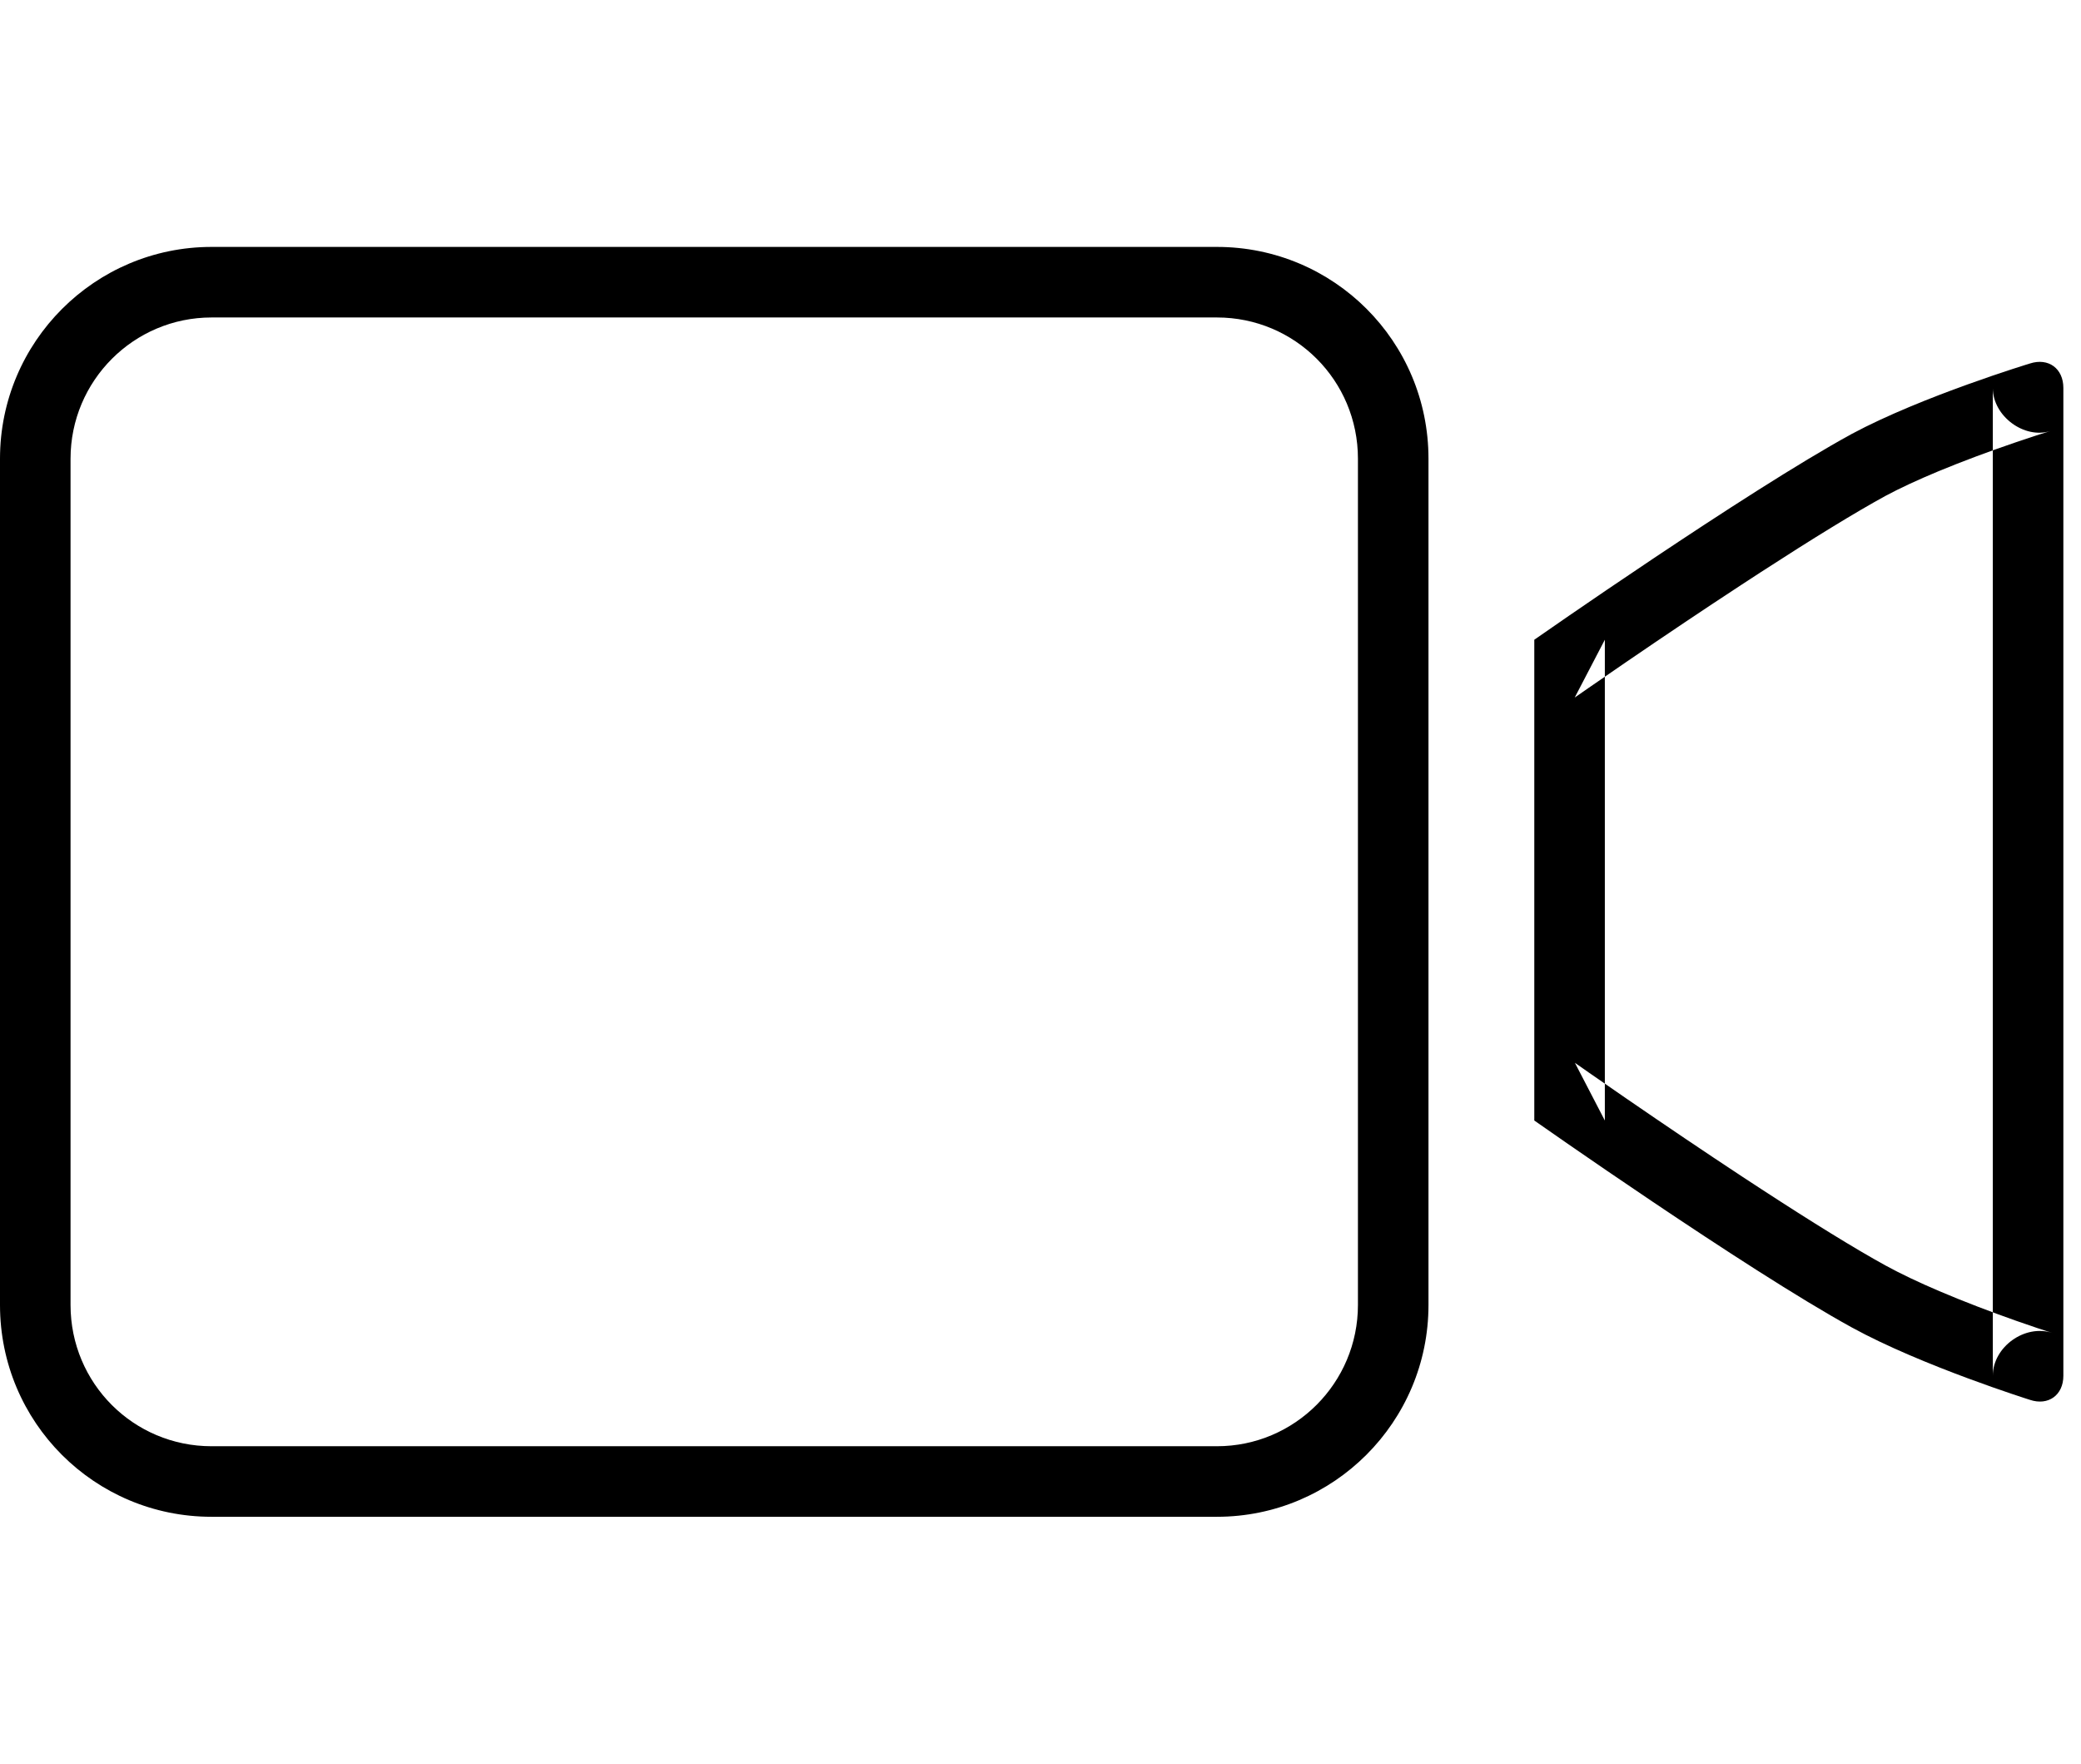
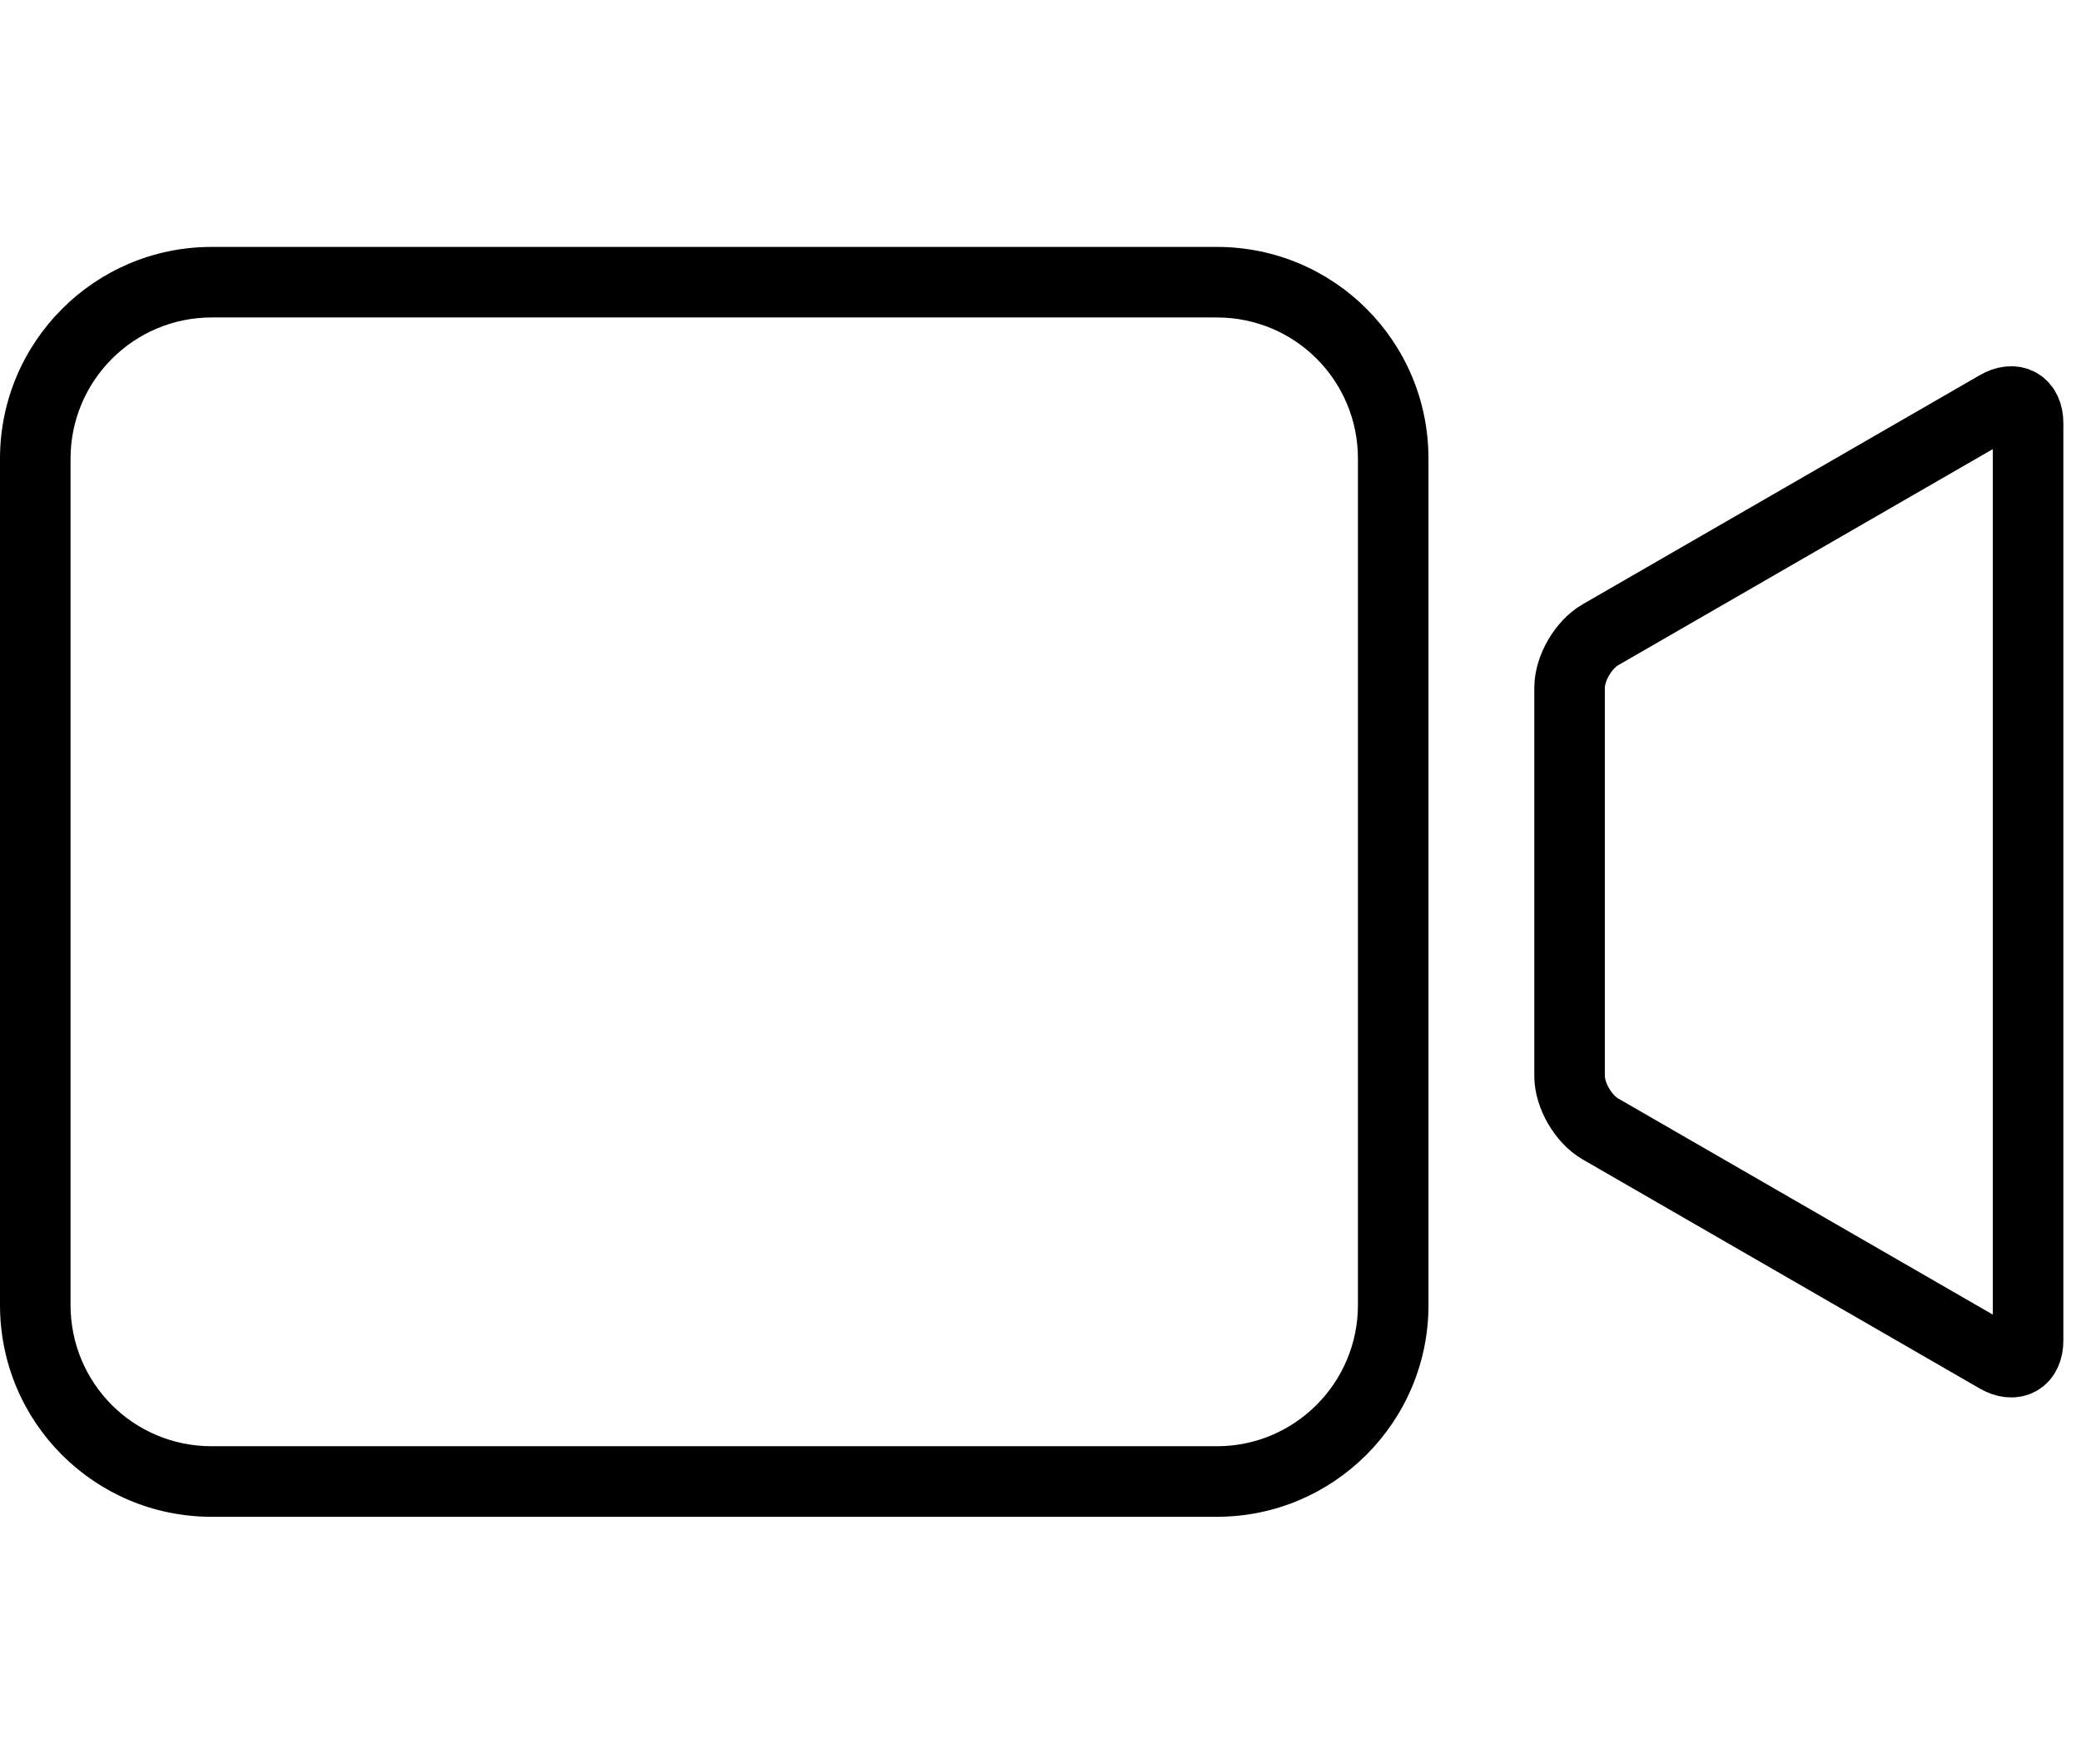
<svg xmlns="http://www.w3.org/2000/svg" width="59px" height="50px" viewBox="0 0 59 50" version="1.1">
  <defs />
  <g id="Page-1" stroke="none" stroke-width="1" fill="none" fill-rule="evenodd">
-     <g id="videocam" transform="translate(0, 7)" fill="#000000">
-       <path d="M2,29.995 C2,32.215 3.786,34 5.998,34 L34.502,34 C36.708,34 38.5,32.206 38.5,29.995 L38.5,6.005 C38.5,3.785 36.714,2 34.502,2 L5.998,2 C3.792,2 2,3.794 2,6.005 L2,29.995 Z M5.998,0 L34.502,0 C37.815,0 40.5,2.676 40.5,6.005 L40.5,29.995 C40.5,33.311 37.811,36 34.502,36 L5.998,36 C2.685,36 0,33.324 0,29.995 L0,6.005 C0,2.689 2.689,0 5.998,0 Z" id="Rectangle-56" />
-       <path d="M45.5,11.136 L45.5,24.766 L44.651,23.13 C44.721,23.18 44.855,23.273 45.044,23.405 C45.361,23.626 45.716,23.872 46.102,24.137 C47.203,24.894 48.323,25.651 49.394,26.356 C49.578,26.477 49.759,26.595 49.937,26.711 C51.39,27.658 52.599,28.404 53.462,28.878 C53.882,29.108 54.397,29.353 54.983,29.603 C55.673,29.897 56.42,30.182 57.168,30.446 C57.617,30.604 57.963,30.718 58.191,30.79 C57.413,30.528 56.5,31.184 56.5,32.002 L56.5,3.998 C56.5,4.799 57.394,5.456 58.135,5.218 C57.945,5.275 57.598,5.386 57.148,5.54 C56.397,5.796 55.648,6.074 54.956,6.361 C54.375,6.603 53.863,6.84 53.459,7.057 C52.596,7.529 51.384,8.273 49.926,9.218 C49.75,9.332 49.571,9.449 49.389,9.568 C48.318,10.269 47.198,11.021 46.097,11.774 C45.712,12.037 45.356,12.282 45.039,12.502 C44.85,12.633 44.716,12.726 44.646,12.775 L45.5,11.136 Z M52.5,5.302 C54.494,4.232 57.555,3.304 57.555,3.304 C58.077,3.136 58.5,3.447 58.5,3.998 L58.5,32.002 C58.5,32.553 58.07,32.859 57.553,32.685 C57.553,32.685 54.487,31.722 52.5,30.631 C49.487,28.977 43.5,24.766 43.5,24.766 L43.5,11.136 C43.5,11.136 49.494,6.944 52.5,5.302 Z" id="Rectangle-56-Copy" />
+     <g id="videocam" transform="translate(0, 7)">
+       <path d="M2,29.995 C2,32.215 3.786,34 5.998,34 L34.502,34 C36.708,34 38.5,32.206 38.5,29.995 L38.5,6.005 C38.5,3.785 36.714,2 34.502,2 L5.998,2 C3.792,2 2,3.794 2,6.005 L2,29.995 Z M5.998,0 L34.502,0 C37.815,0 40.5,2.676 40.5,6.005 L40.5,29.995 C40.5,33.311 37.811,36 34.502,36 L5.998,36 C2.685,36 0,33.324 0,29.995 L0,6.005 C0,2.689 2.689,0 5.998,0 Z" id="Rectangle-56" fill="#000000" />
+       <path d="M45.373,10.996 C44.891,11.274 44.5,11.947 44.5,12.499 L44.5,23.501 C44.5,24.053 44.889,24.724 45.373,25.004 L56.627,31.496 C57.109,31.774 57.5,31.56 57.5,31.003 L57.5,4.997 C57.5,4.446 57.111,4.224 56.627,4.504 L45.373,10.996 Z" id="Path-21" stroke="#000000" stroke-width="2" />
    </g>
  </g>
</svg>
